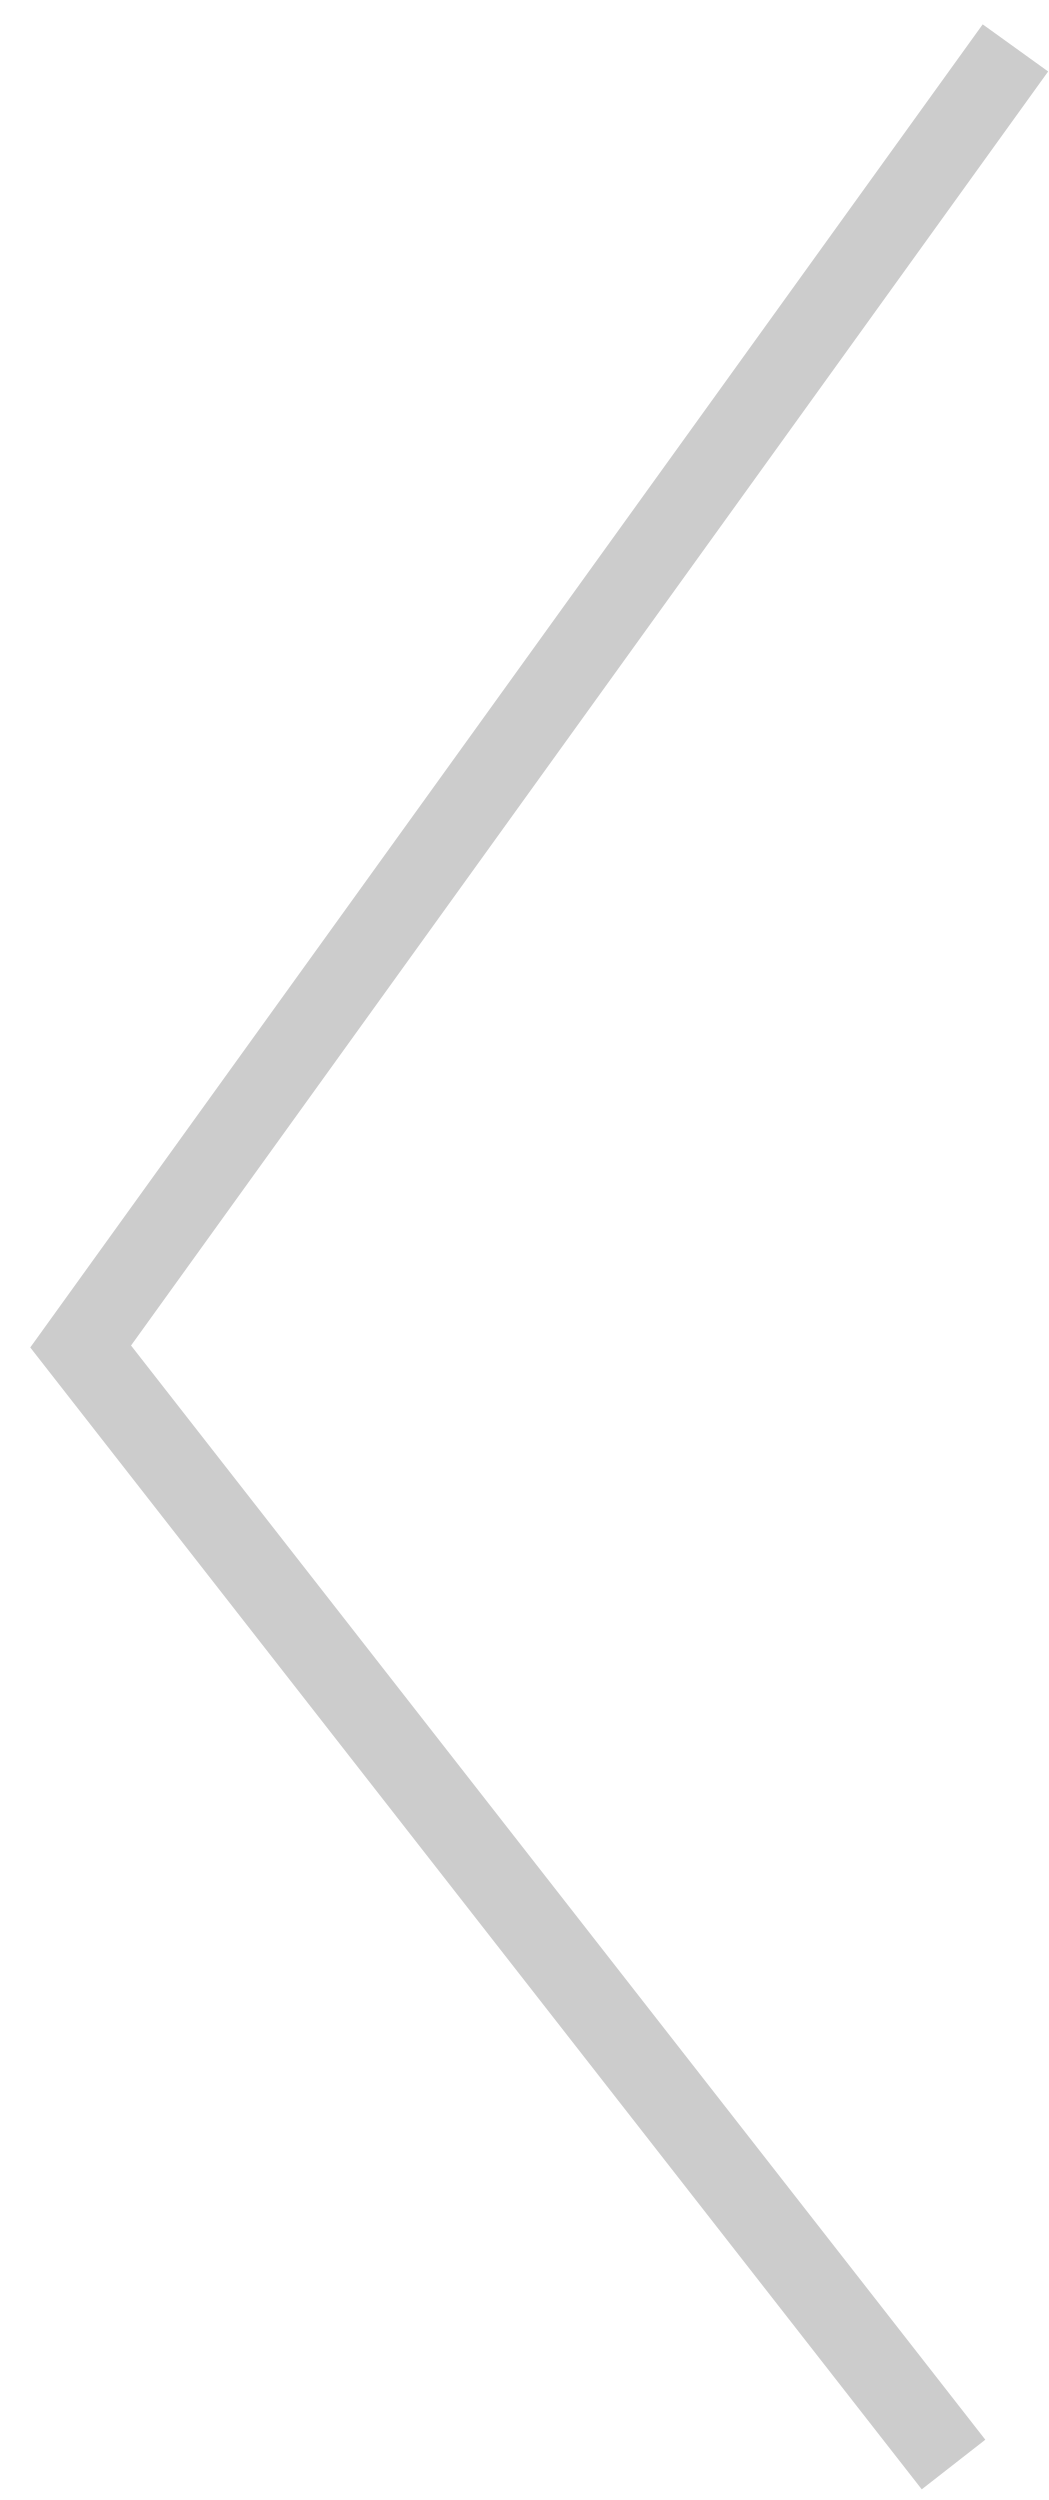
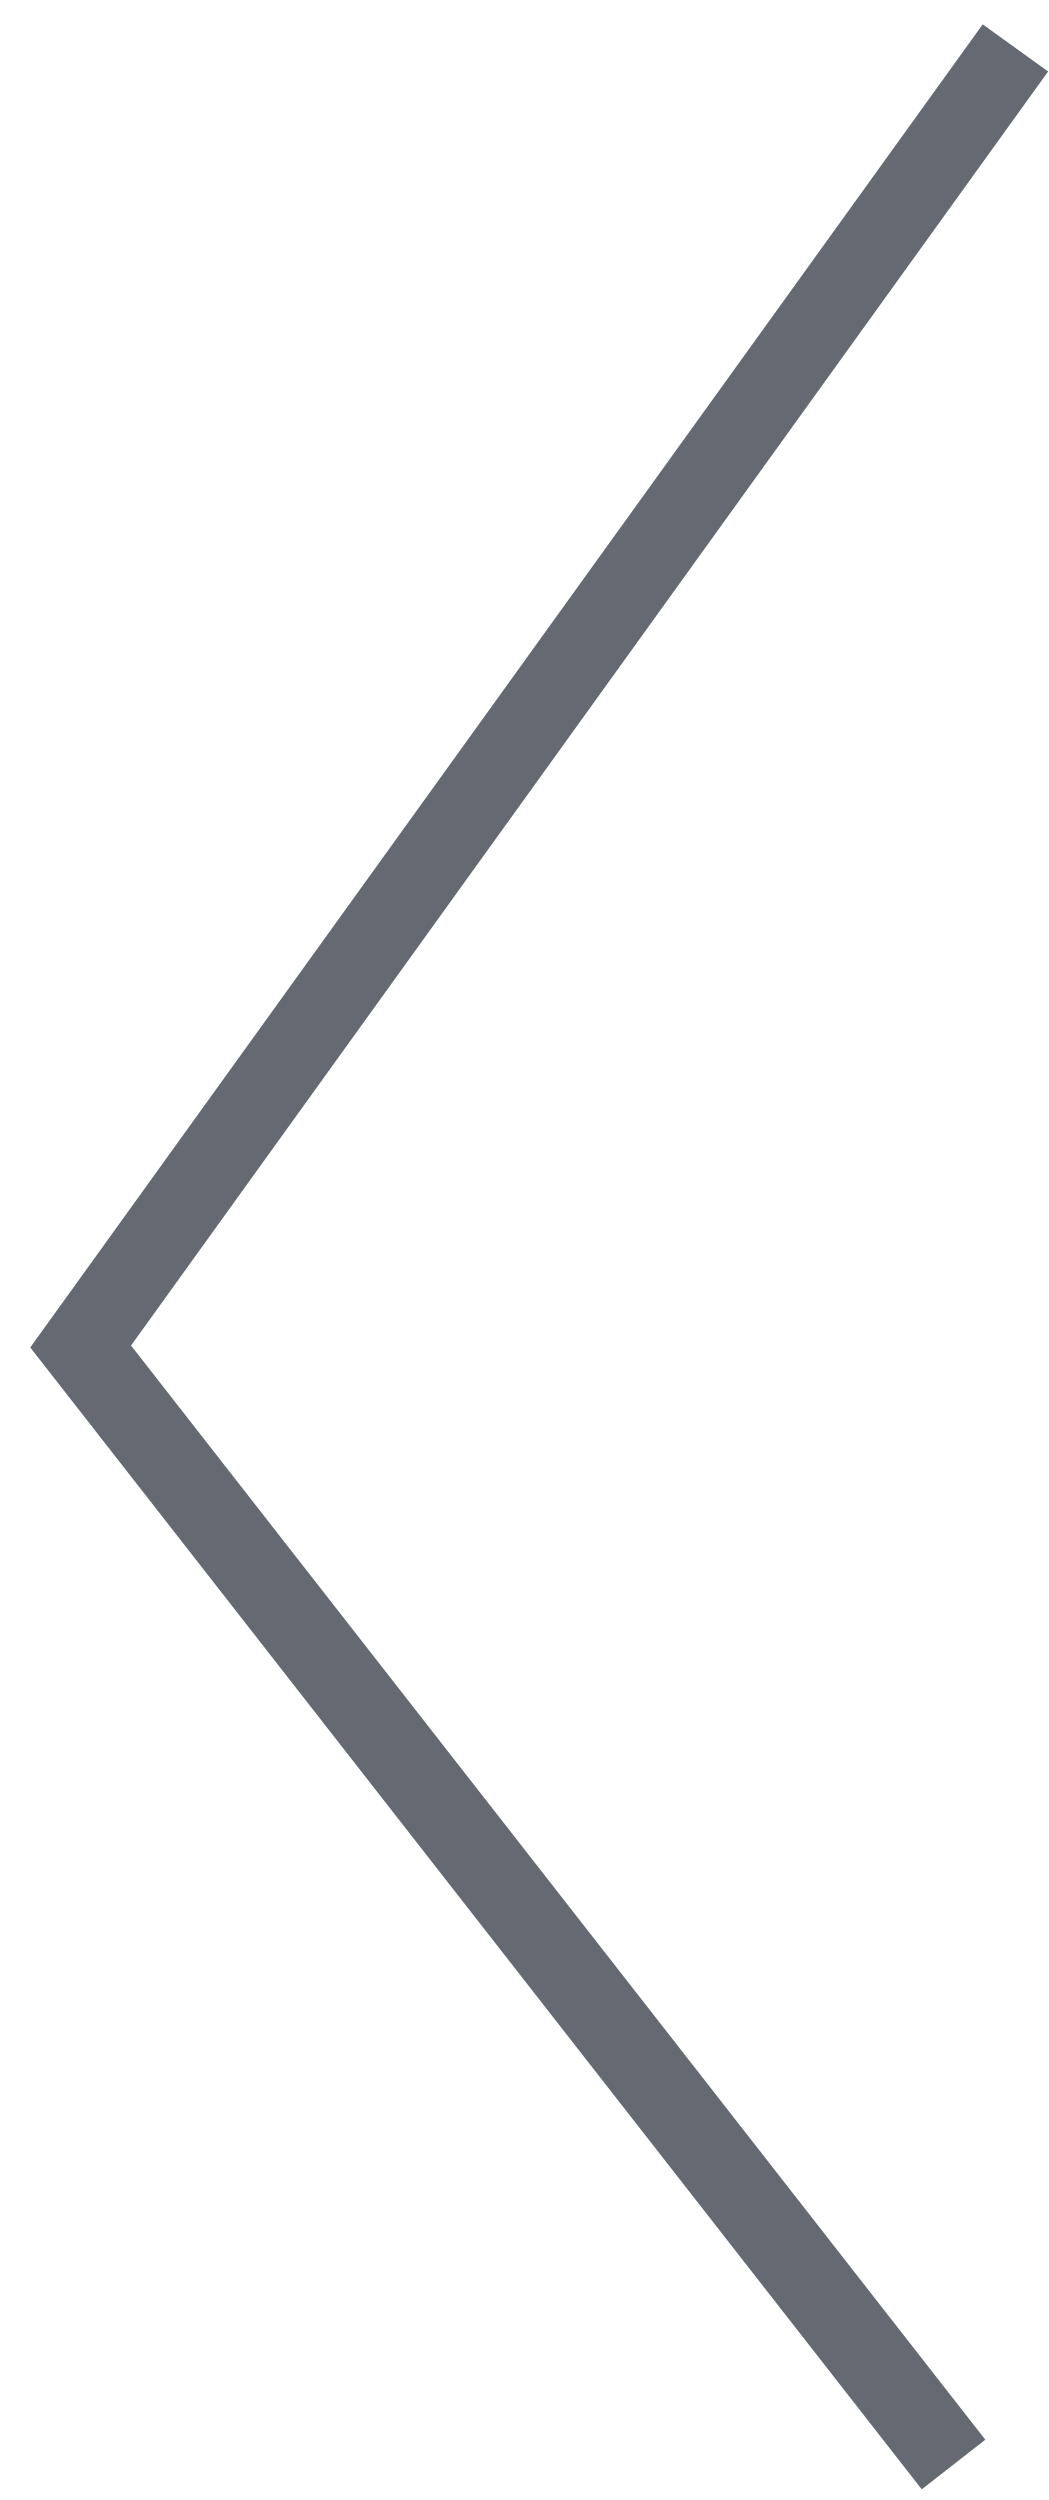
<svg xmlns="http://www.w3.org/2000/svg" width="26px" height="62px" viewBox="0 0 26 62" version="1.1">
  <defs />
-   <g id="Page-1" stroke="none" stroke-width="1" fill="none" fill-rule="evenodd" stroke-linecap="square" opacity="0.2">
-     <g id="Artboard-Copy-20" transform="translate(-246, -3112)" stroke-width="2" stroke="#000000">
+   <g id="Page-1" stroke="none" stroke-width="1" fill="none" fill-rule="evenodd" stroke-linecap="square" opacity=".7">
+     <g id="Artboard-Copy-20" transform="translate(-246, -3112)" stroke-width="2" stroke="#232a34">
      <polyline id="Path-6" points="270.598 3114 248 3145.393 269.032 3172.332" />
    </g>
  </g>
</svg>
